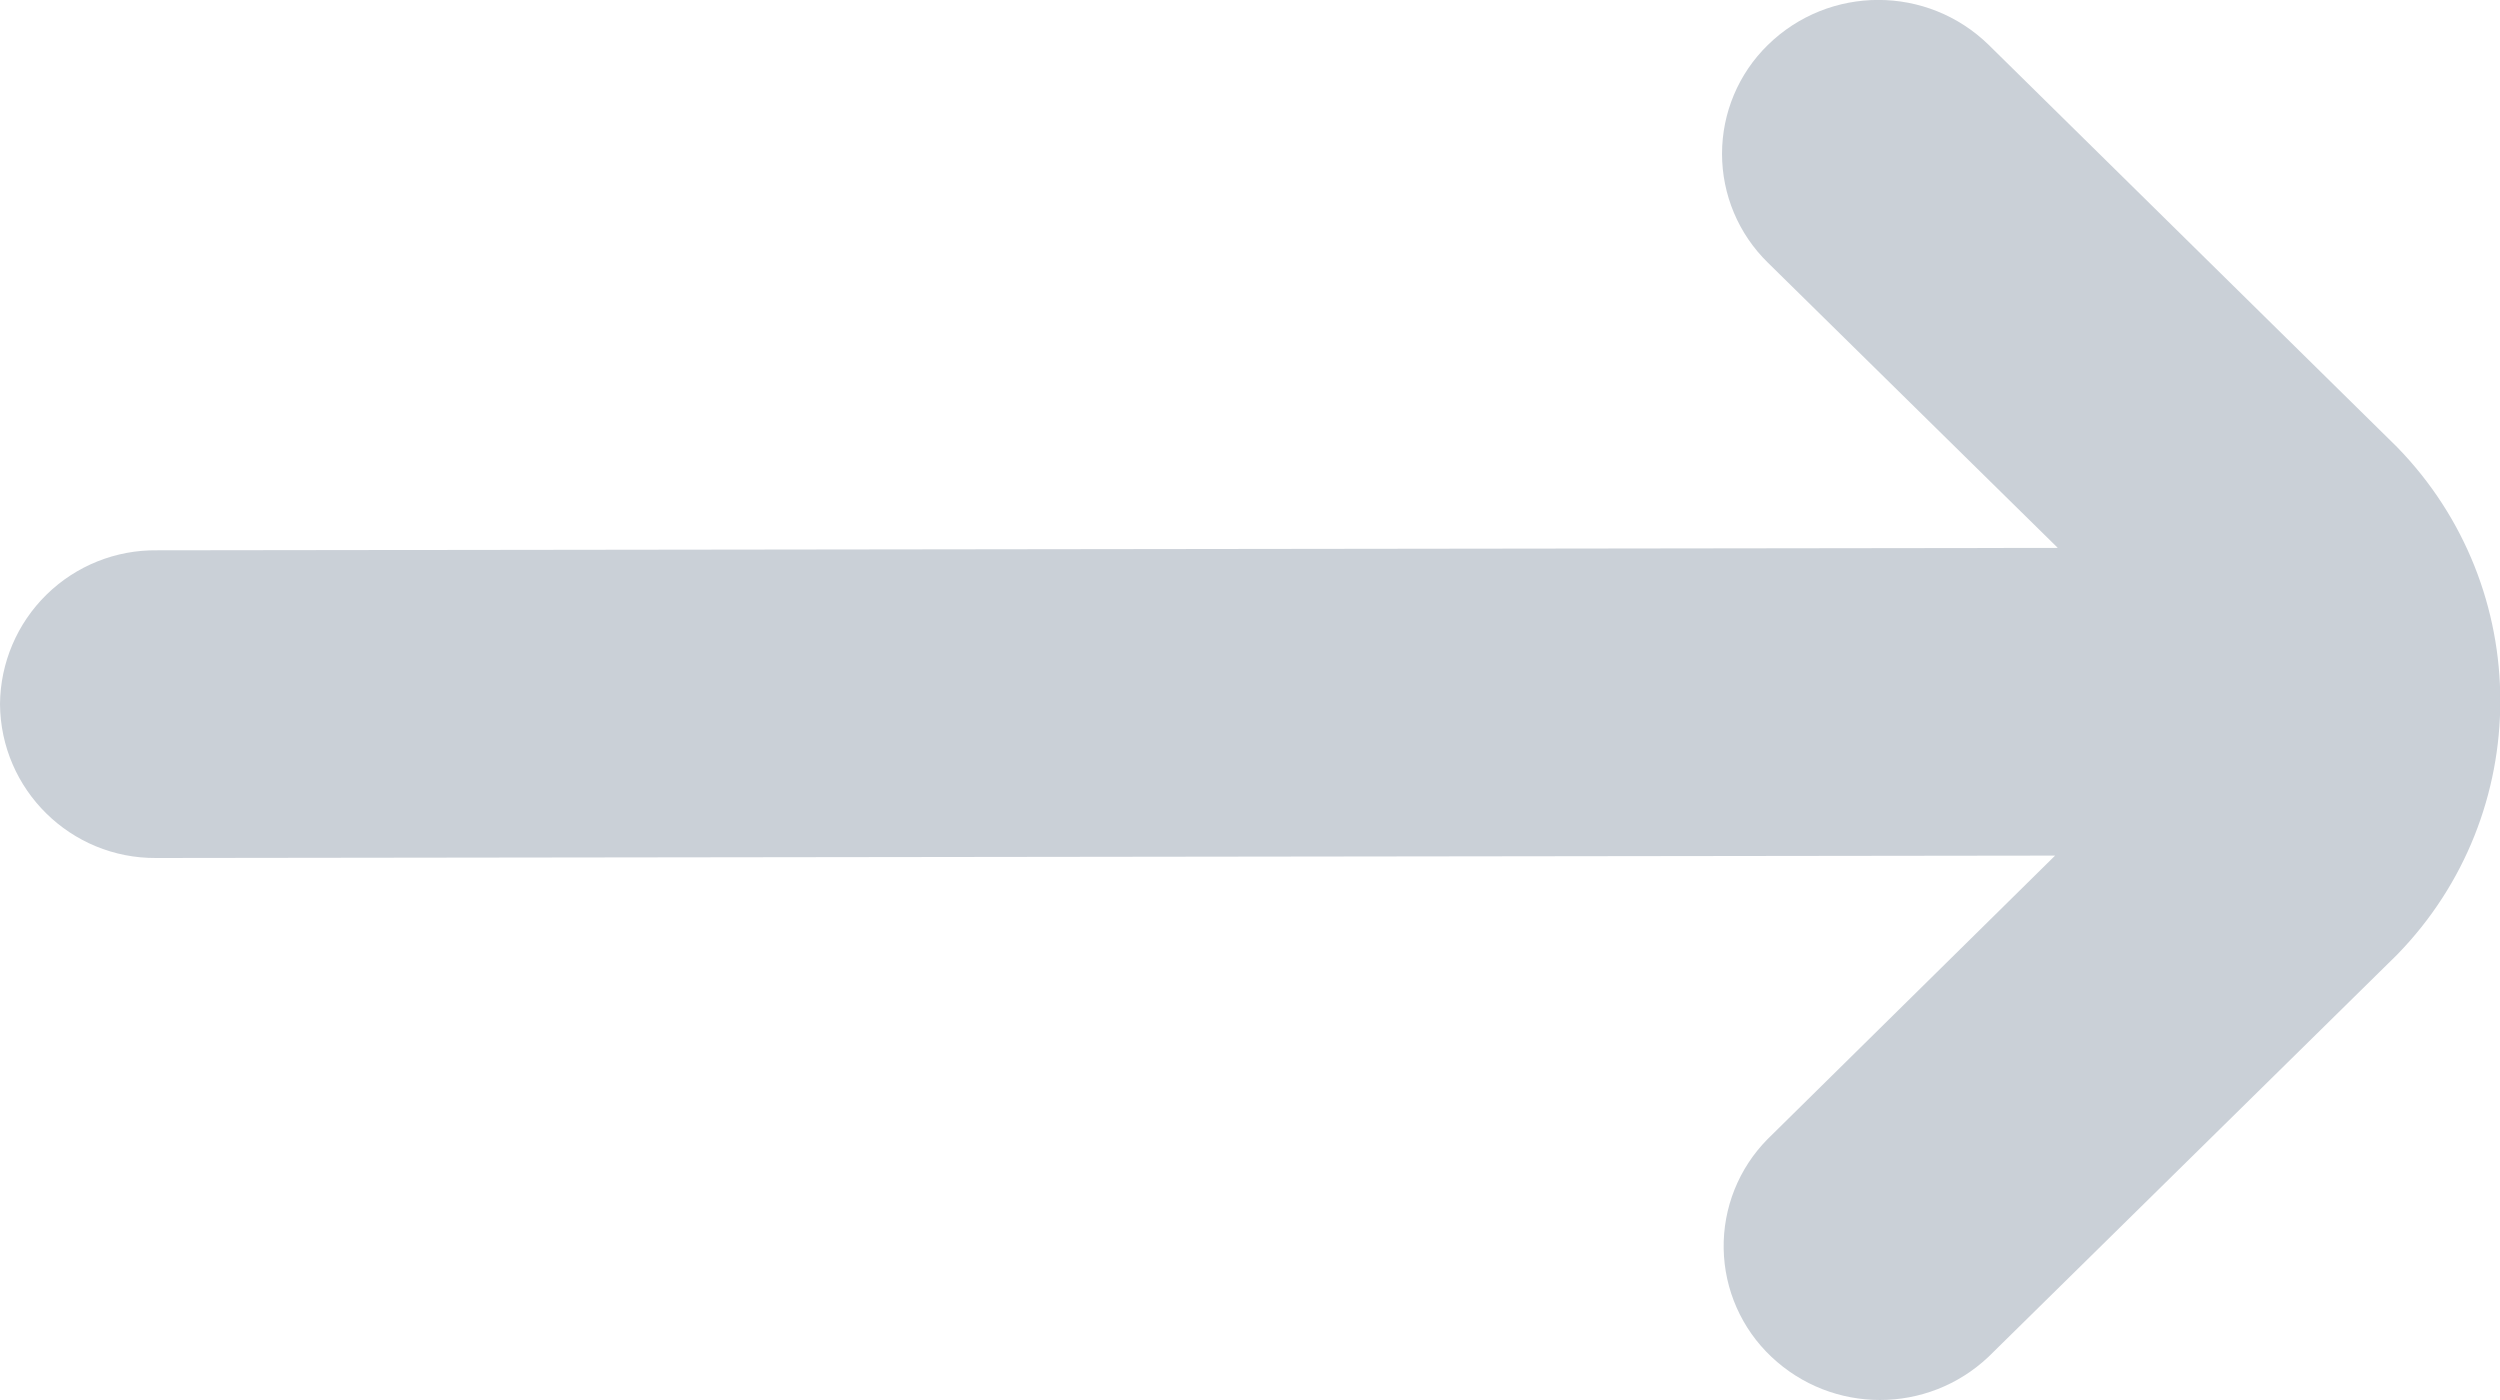
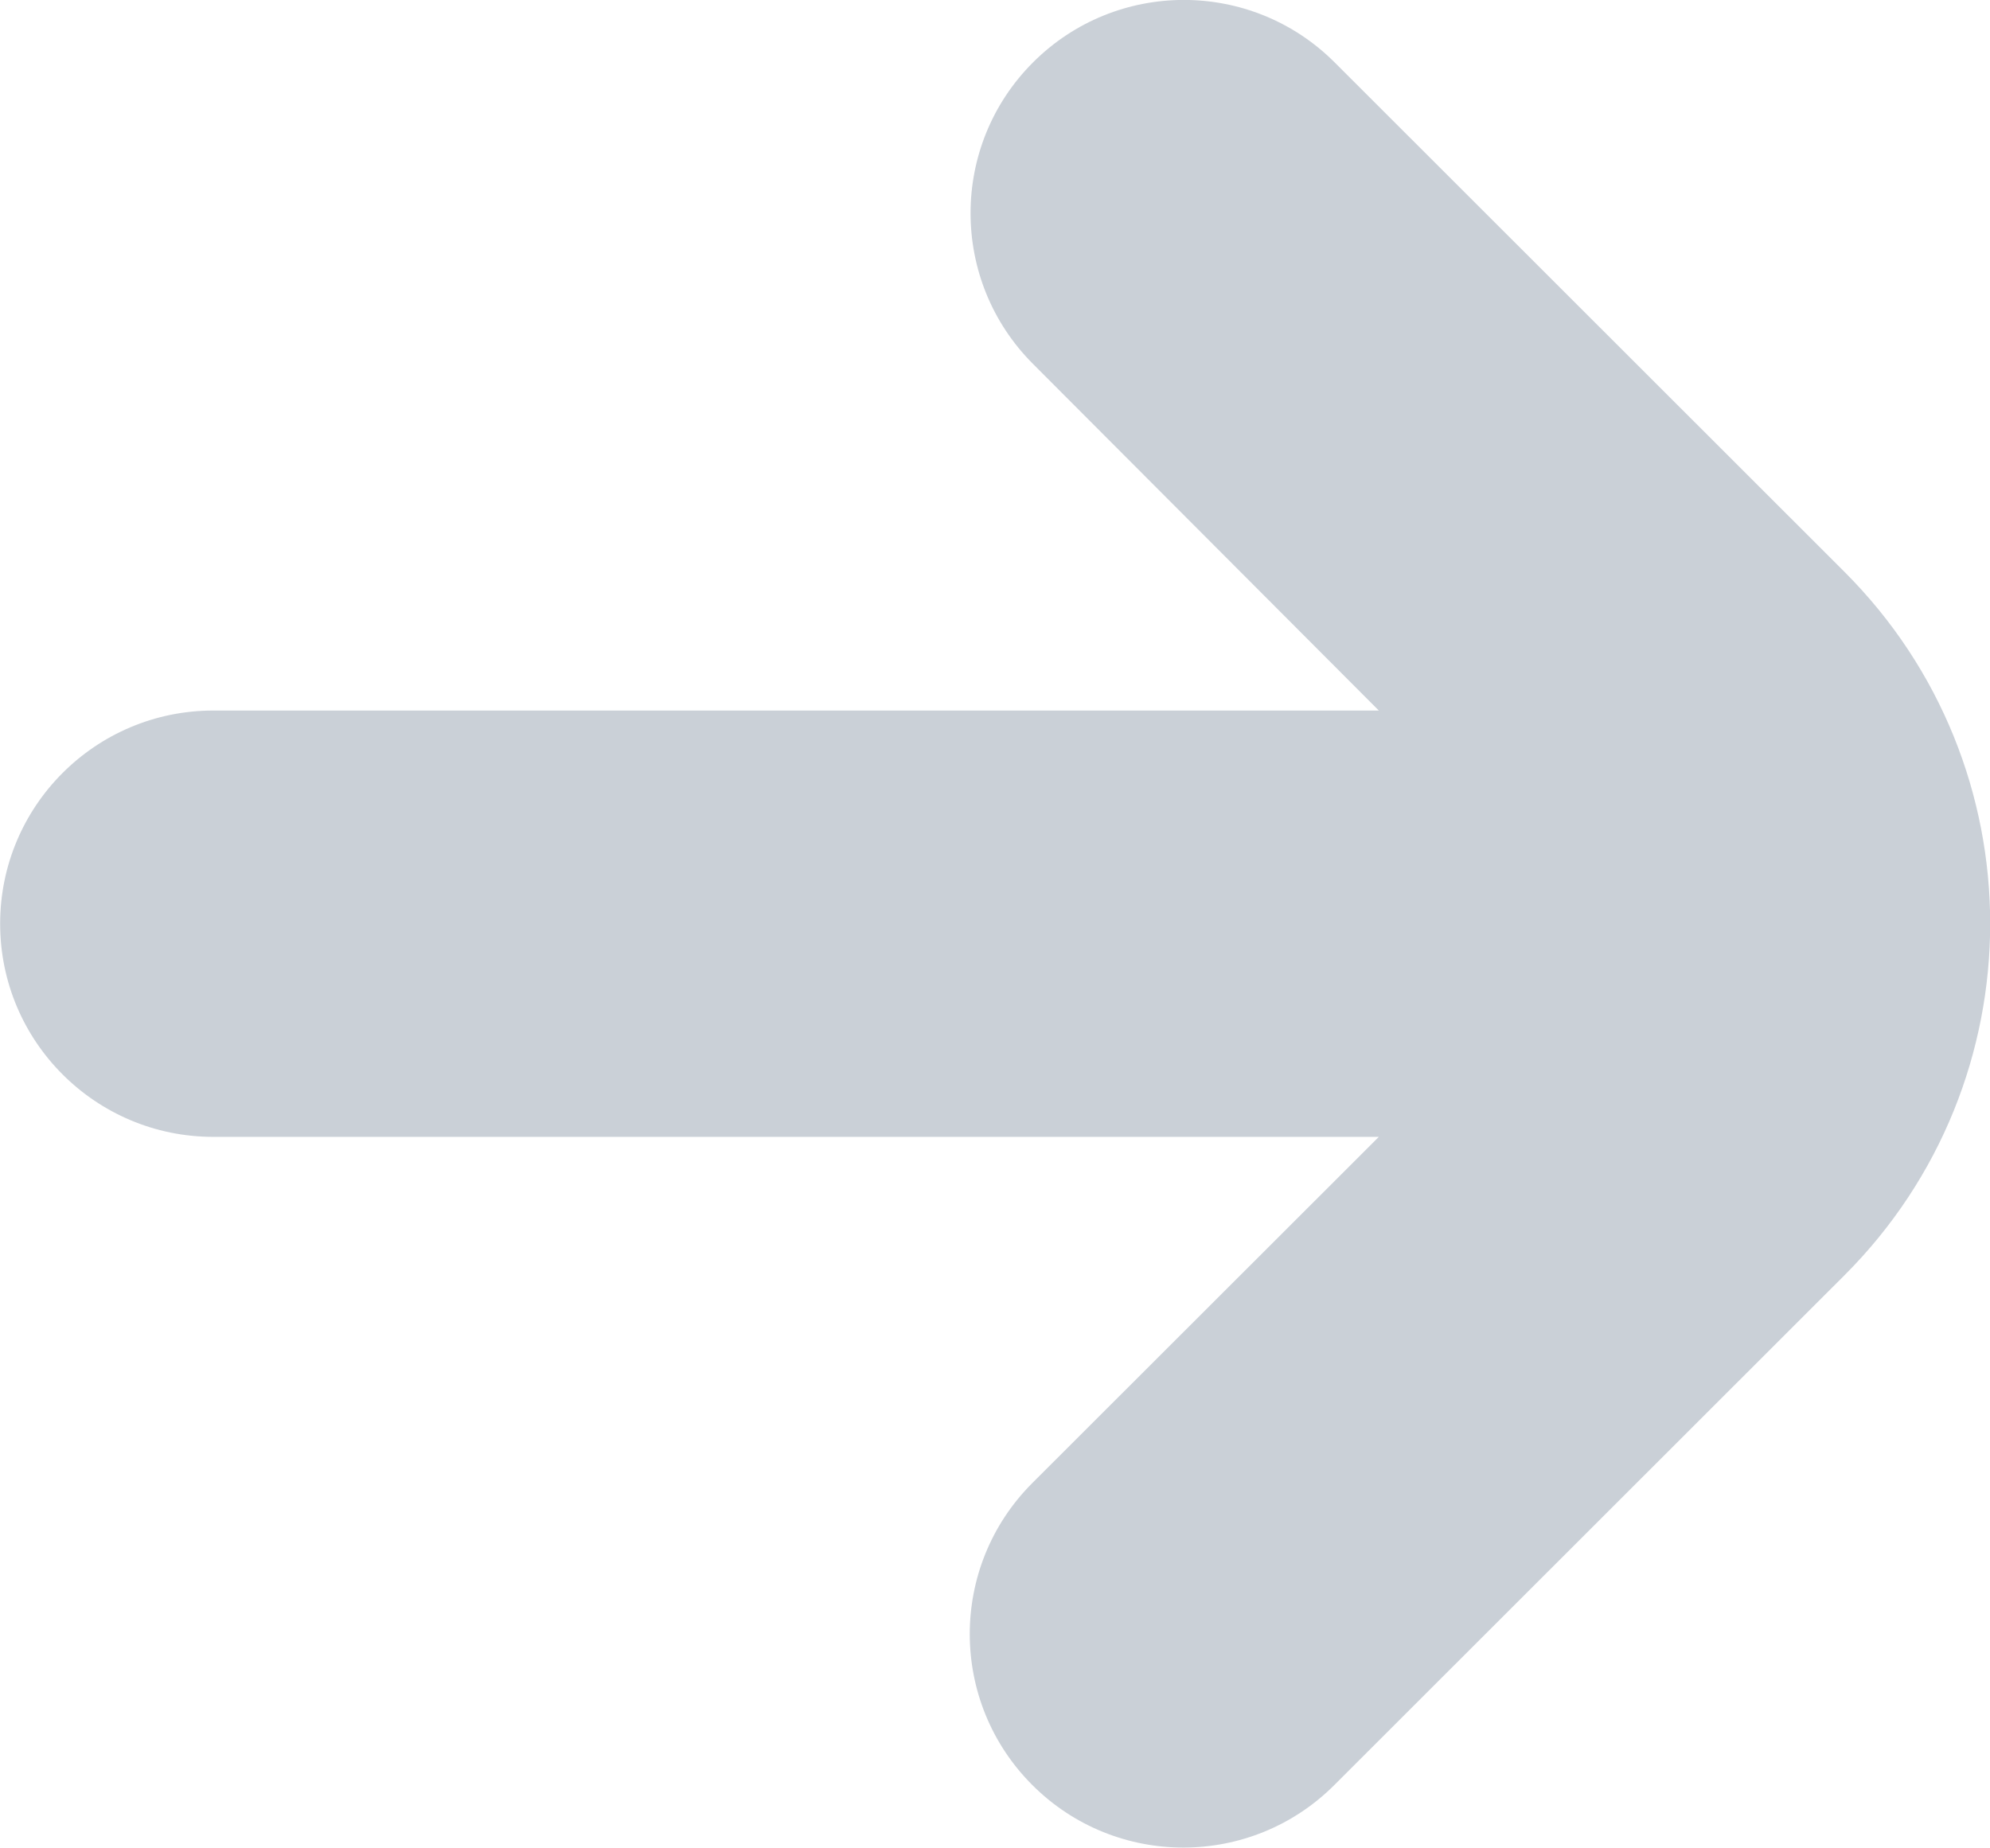
- <svg xmlns="http://www.w3.org/2000/svg" width="25" height="14" viewBox="0 0 25 14">
-   <path id="Path_23645" data-name="Path 23645" d="M19.915,18.735,24,14.715a3.637,3.637,0,0,0,0-5.078l-4.082-4.02a1.58,1.58,0,0,0-2.21,0,1.522,1.522,0,0,0,0,2.176h0l2.9,2.853-19.008.024A1.551,1.551,0,0,0,.03,12.208h0a1.551,1.551,0,0,0,1.562,1.539l18.989-.024-2.876,2.836a1.522,1.522,0,0,0,.039,2.176,1.58,1.58,0,0,0,2.171,0Z" transform="translate(-0.03 -5.167)" fill="#cad0d7" />
+ <svg xmlns="http://www.w3.org/2000/svg" width="14.001" height="13" viewBox="0 0 14.001 13">
+   <path id="Path_289900" data-name="Path 289900" d="M1.024,8.976l3.587,3.585a1.5,1.5,0,1,0,2.122-2.122h0L4.3,8h8.2a1.5,1.5,0,1,0,0-3H4.3l2.44-2.438A1.5,1.5,0,1,0,4.611.441h0L1.024,4.026A3.5,3.5,0,0,0,1.024,8.976Z" transform="translate(14.001 13) rotate(180)" fill="#cad0d7" />
</svg>
